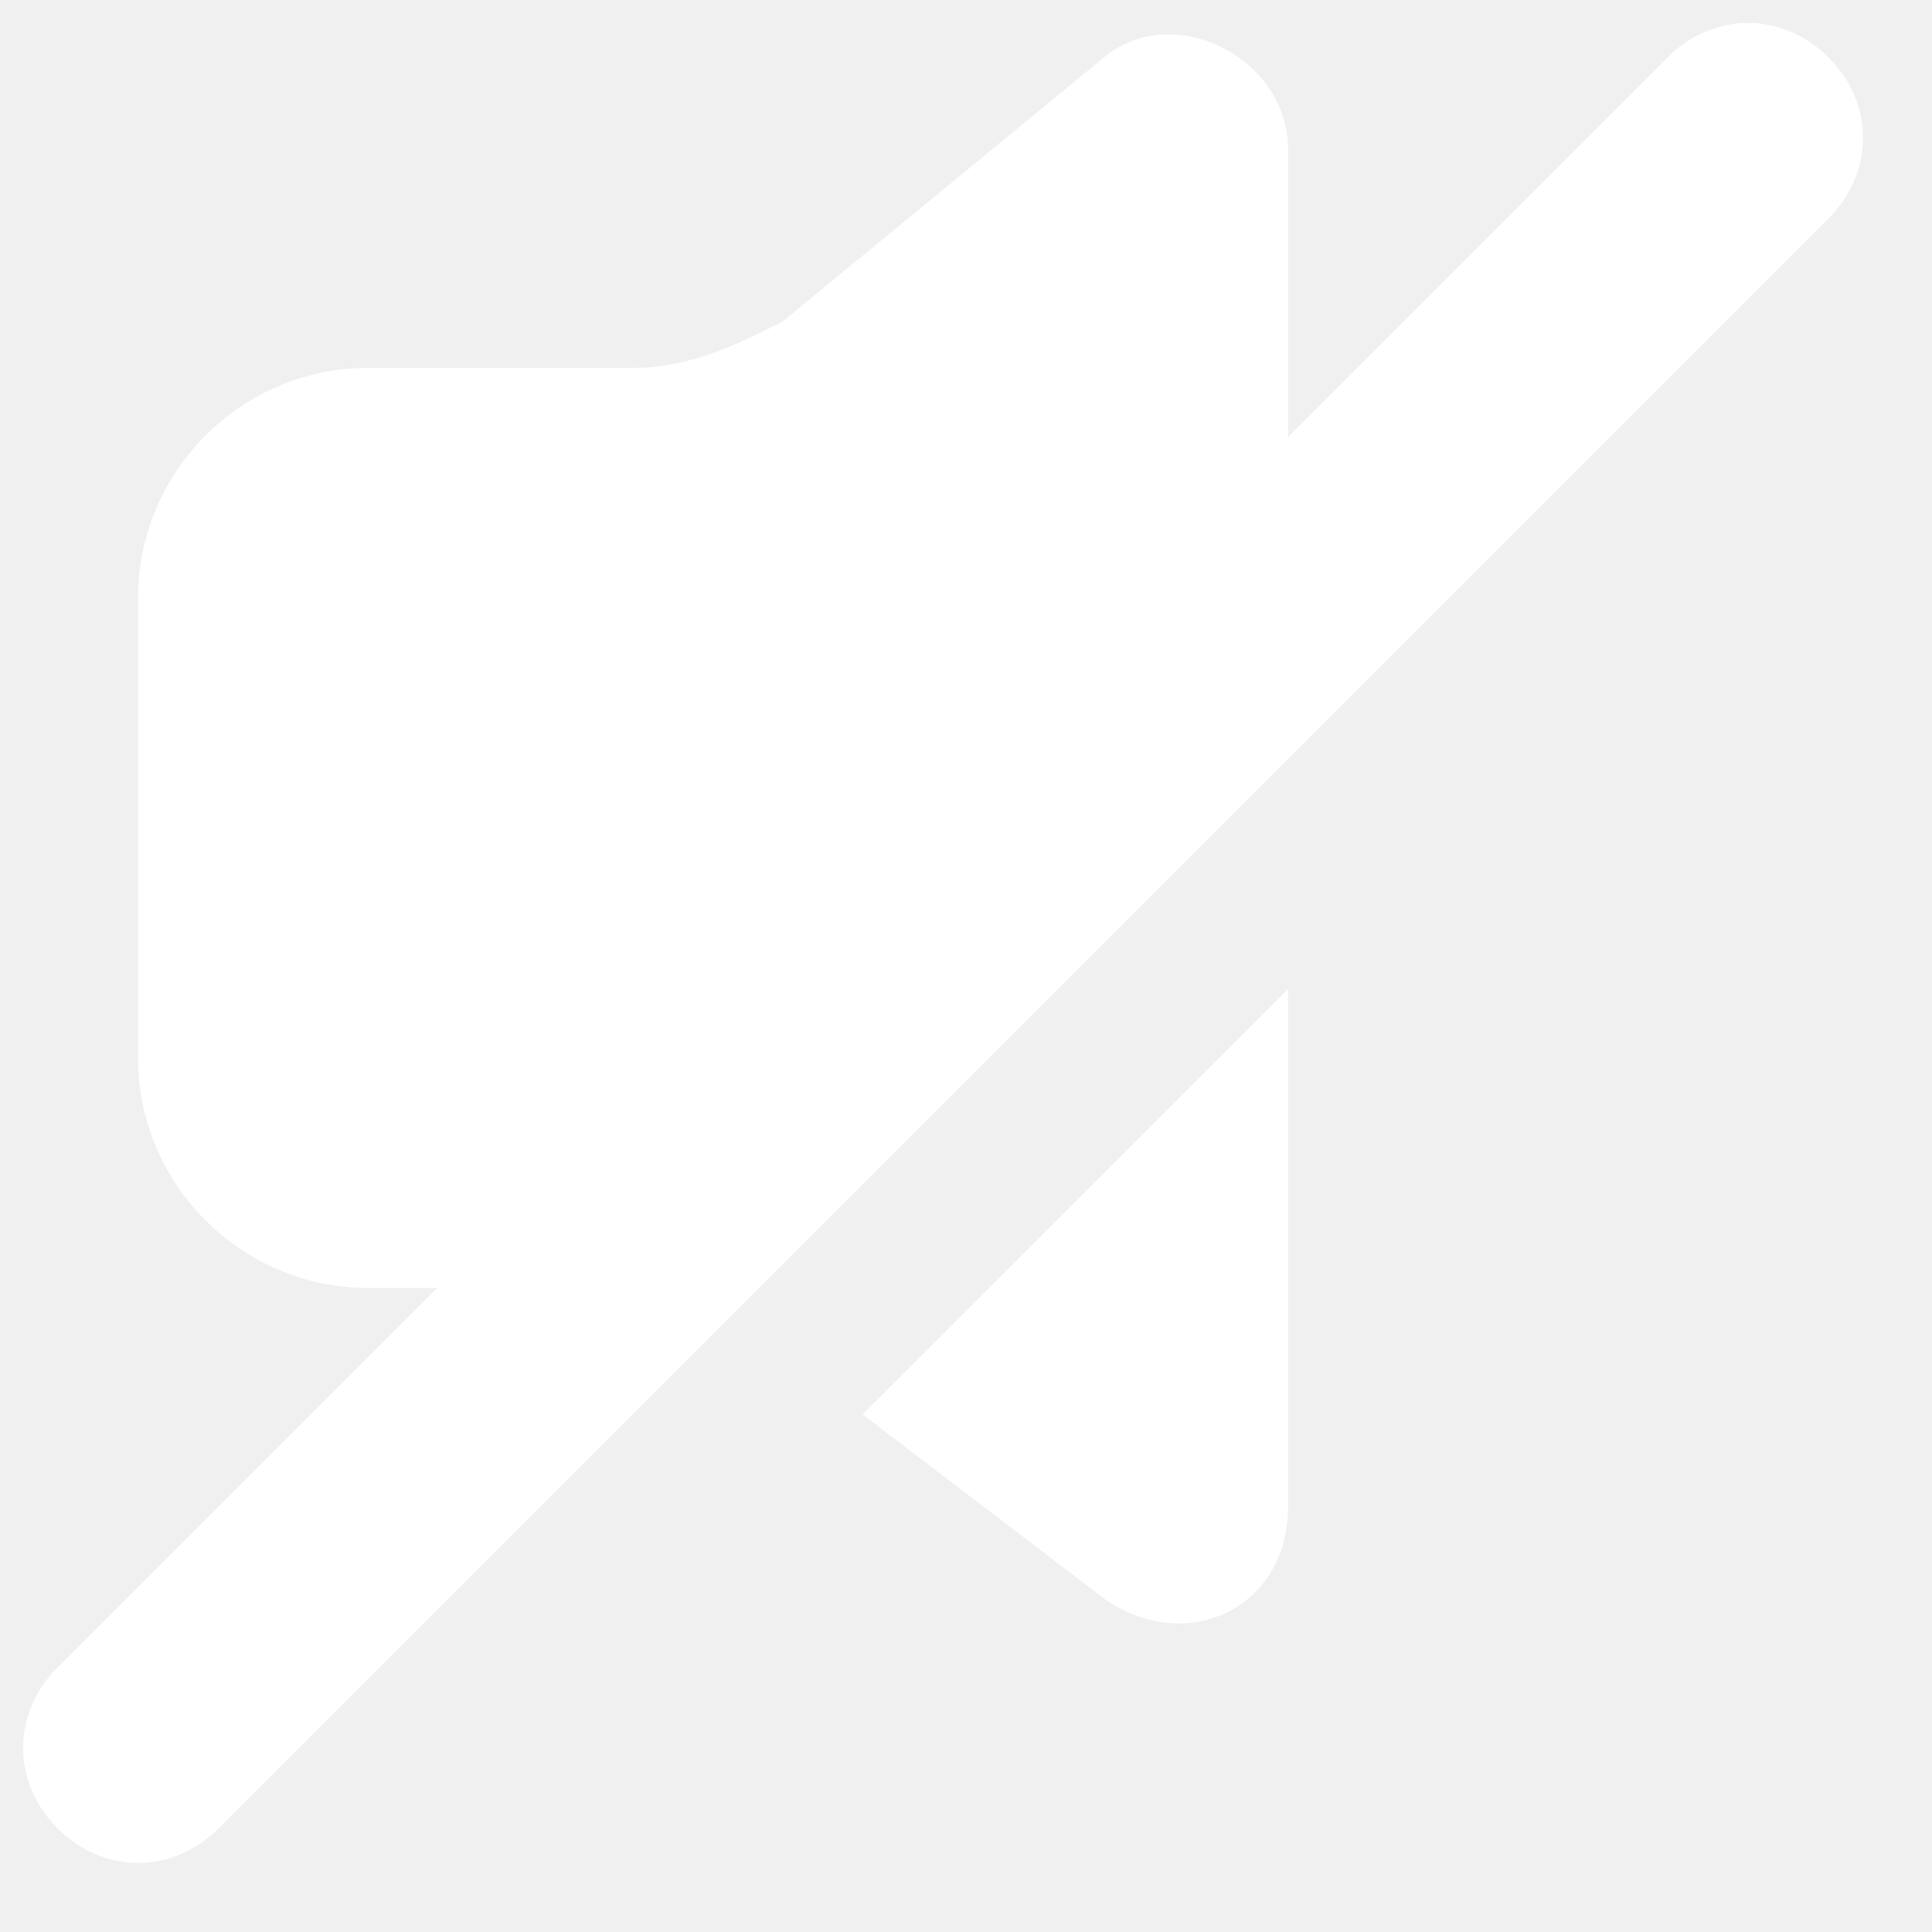
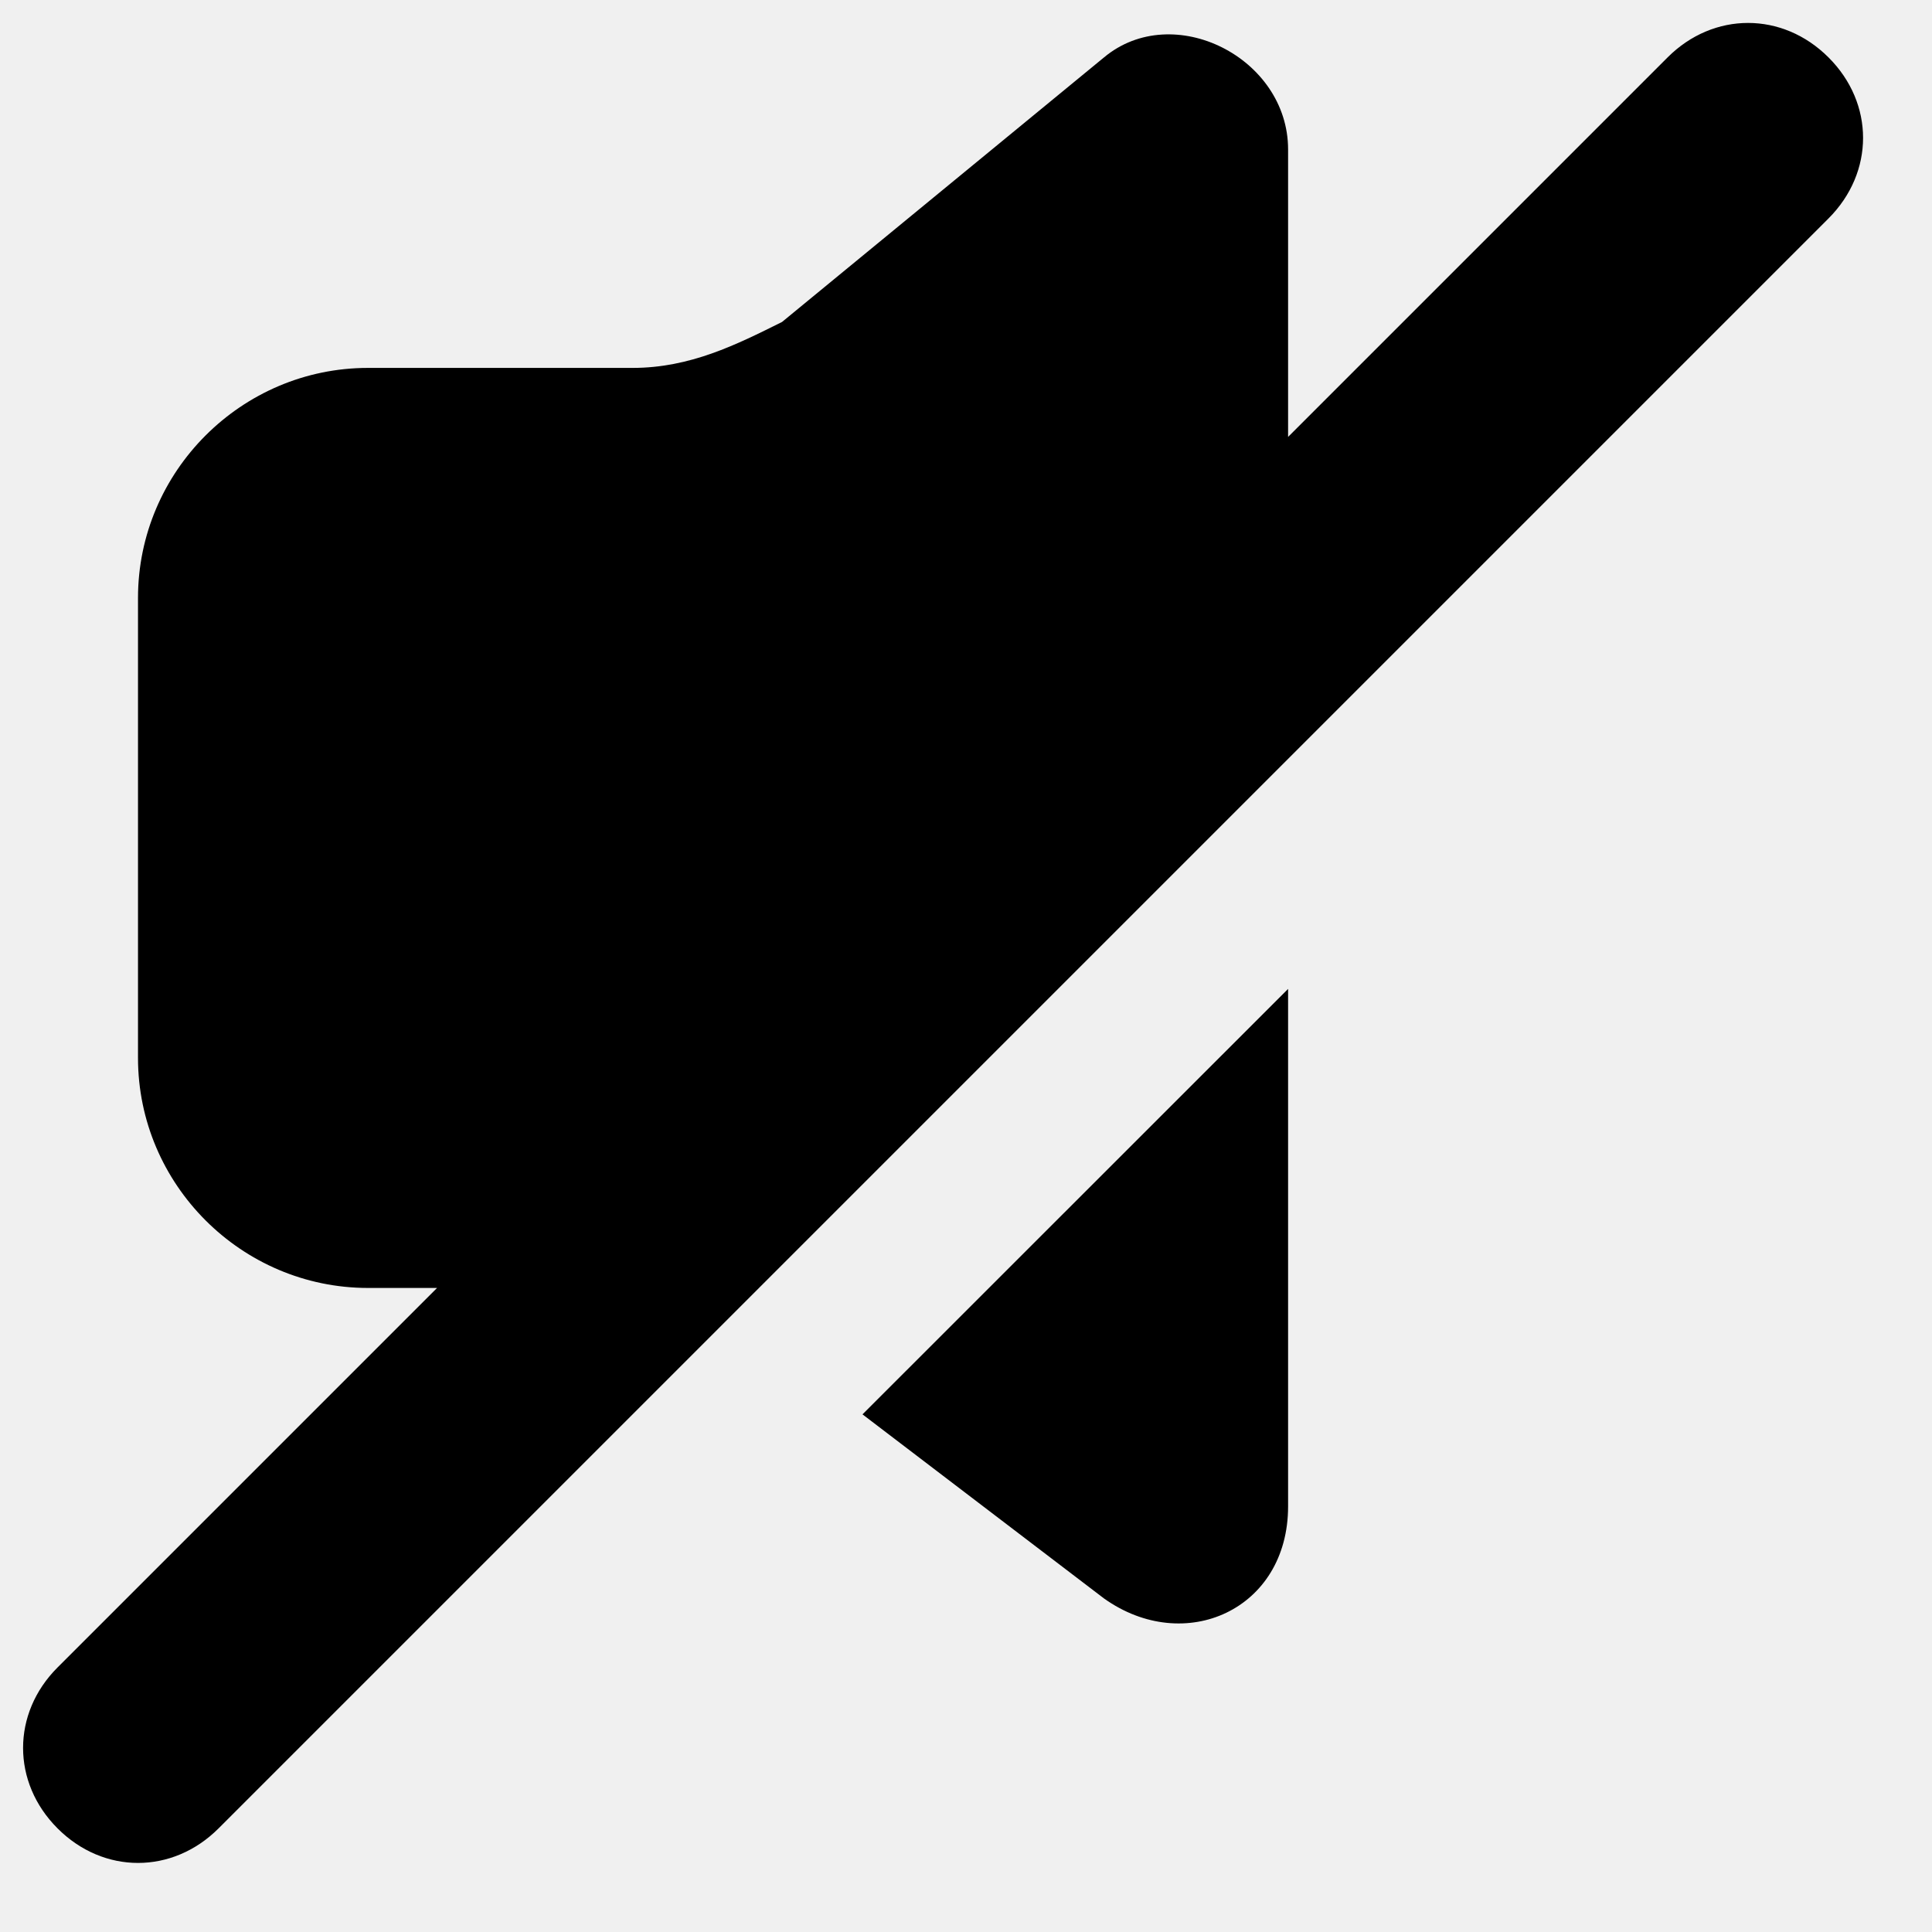
- <svg xmlns="http://www.w3.org/2000/svg" width="14" height="14" viewBox="0 0 14 14" fill="none">
-   <path fill-rule="evenodd" clip-rule="evenodd" d="M8 11.583C8.584 11.999 9.334 11.666 9.334 10.916V7.166L6.25 10.249L8 11.583Z" fill="white" />
-   <path fill-rule="evenodd" clip-rule="evenodd" d="M13.25 0.416C12.917 0.083 12.417 0.083 12.084 0.416L9.334 3.166V1.083C9.334 0.416 8.5 -0.001 8 0.416L5.667 2.333C5.334 2.499 5 2.666 4.584 2.666H2.667C1.75 2.666 1 3.416 1 4.333V7.666C1 8.583 1.75 9.333 2.667 9.333H3.167L0.417 12.083C0.084 12.416 0.084 12.916 0.417 13.249C0.75 13.583 1.25 13.583 1.584 13.249L13.25 1.583C13.584 1.249 13.584 0.749 13.25 0.416Z" fill="white" />
+ <svg xmlns="http://www.w3.org/2000/svg" width="14" height="14" viewBox="0 0 14 14">
+   <path fill-rule="evenodd" clip-rule="evenodd" d="M8 11.583C8.584 11.999 9.334 11.666 9.334 10.916V7.166L6.25 10.249L8 11.583Z" />
+   <path fill-rule="evenodd" clip-rule="evenodd" d="M13.25 0.416C12.917 0.083 12.417 0.083 12.084 0.416L9.334 3.166V1.083C9.334 0.416 8.5 -0.001 8 0.416L5.667 2.333C5.334 2.499 5 2.666 4.584 2.666H2.667C1.75 2.666 1 3.416 1 4.333V7.666C1 8.583 1.75 9.333 2.667 9.333H3.167L0.417 12.083C0.084 12.416 0.084 12.916 0.417 13.249C0.75 13.583 1.25 13.583 1.584 13.249L13.25 1.583C13.584 1.249 13.584 0.749 13.25 0.416Z" />
</svg>
